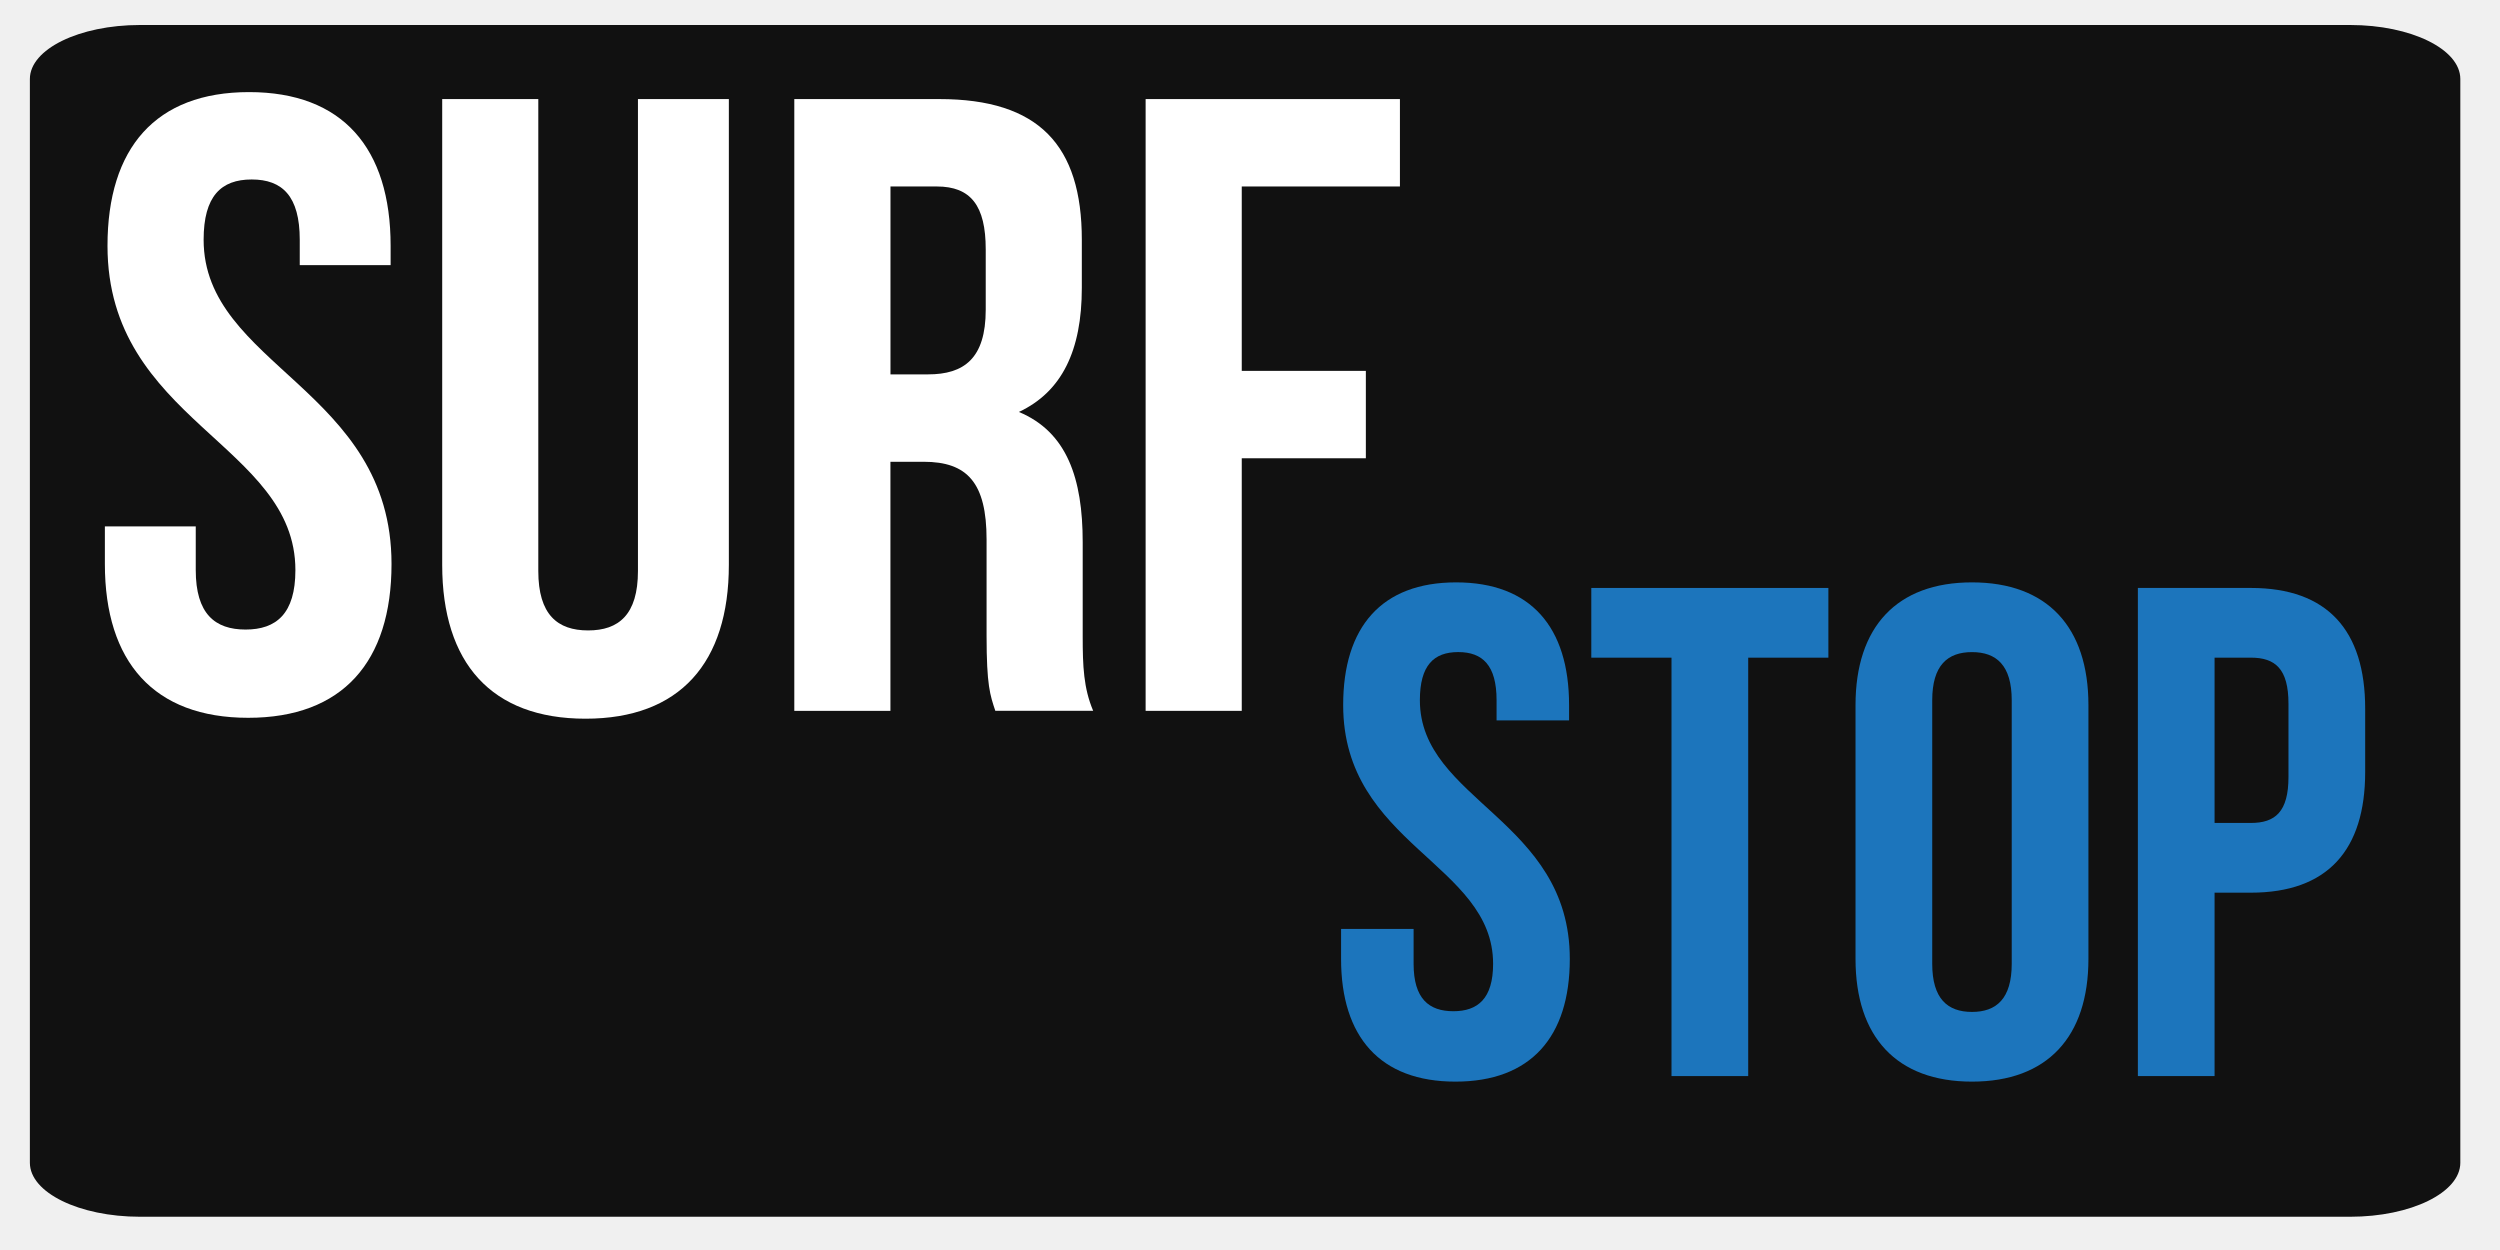
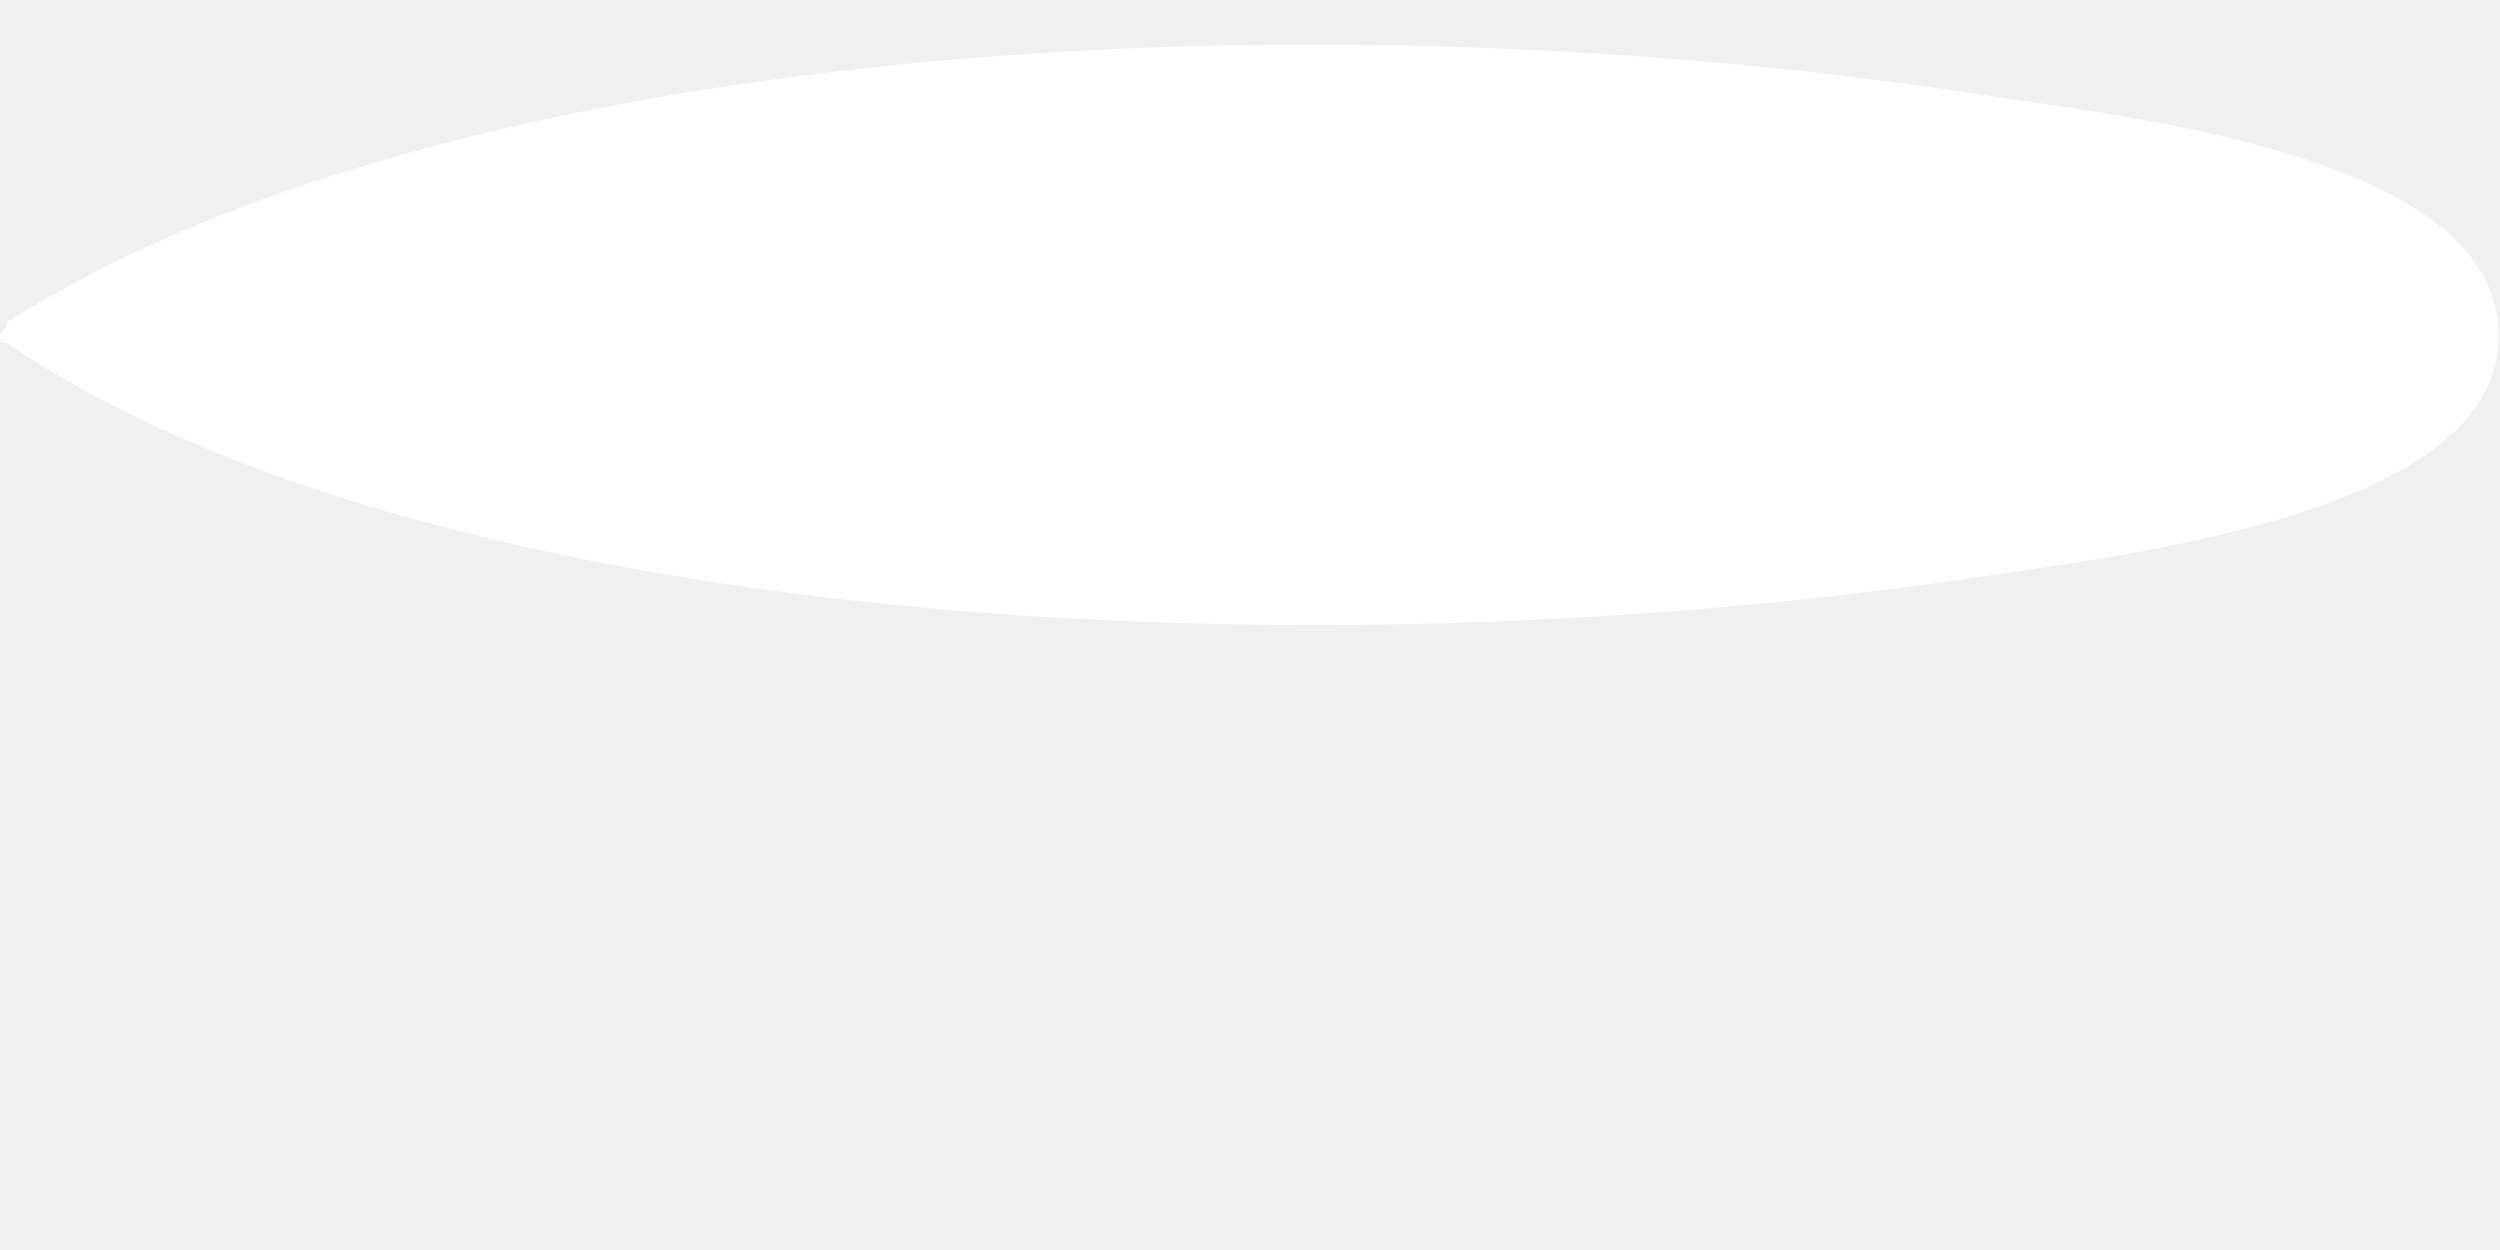
<svg xmlns="http://www.w3.org/2000/svg" version="1.1" id="Layer_1" x="0px" y="0px" width="100px" height="50px" viewBox="0 0 100 50" enable-background="new 0 0 100 50" xml:space="preserve">
-   <path fill="#111111" d="M98.413,46.51c0,1.193-1.973,2.16-4.405,2.16H5.6c-2.433,0-4.405-0.967-4.405-2.16V3.16  C1.194,1.967,3.167,1,5.6,1h88.408c2.433,0,4.405,0.967,4.405,2.16V46.51z" />
-   <g>
-     <path fill="#FFFFFF" d="M9.962,3.684c3.74,0,5.663,2.237,5.663,6.152v0.769H11.99V9.591c0-1.748-0.699-2.412-1.923-2.412   c-1.223,0-1.922,0.664-1.922,2.412c0,5.034,7.516,5.978,7.516,12.969c0,3.915-1.958,6.152-5.733,6.152s-5.733-2.237-5.733-6.152   v-1.503H7.83v1.748c0,1.749,0.769,2.377,1.993,2.377s1.993-0.629,1.993-2.377c0-5.034-7.516-5.978-7.516-12.969   C4.299,5.921,6.222,3.684,9.962,3.684z" />
-     <path fill="#FFFFFF" d="M21.532,3.963V22.84c0,1.748,0.769,2.377,1.993,2.377s1.993-0.63,1.993-2.377V3.963h3.636v18.633   c0,3.915-1.958,6.152-5.733,6.152s-5.733-2.237-5.733-6.152V3.963H21.532z" />
-     <path fill="#FFFFFF" d="M39.813,28.434c-0.209-0.629-0.35-1.014-0.35-3.007v-3.845c0-2.272-0.769-3.111-2.517-3.111h-1.329v9.963   h-3.845V3.963h5.803c3.985,0,5.698,1.853,5.698,5.628v1.923c0,2.517-0.804,4.16-2.517,4.964c1.923,0.804,2.552,2.657,2.552,5.208   v3.775c0,1.188,0.035,2.063,0.419,2.972H39.813z M35.619,7.459v7.516h1.503c1.433,0,2.307-0.629,2.307-2.587V9.976   c0-1.748-0.594-2.517-1.958-2.517H35.619z" />
-     <path fill="#FFFFFF" d="M49.67,14.835h4.964v3.496H49.67v10.103h-3.845V3.963h10.172v3.496H49.67V14.835z" />
-   </g>
-   <g>
-     <path fill="#1C75BC" d="M58.244,23.295c2.984,0,4.519,1.785,4.519,4.909v0.613h-2.9v-0.809c0-1.395-0.559-1.925-1.534-1.925   c-0.977,0-1.534,0.53-1.534,1.925c0,4.017,5.997,4.77,5.997,10.349c0,3.123-1.563,4.908-4.575,4.908   c-3.012,0-4.574-1.785-4.574-4.908v-1.2h2.901v1.395c0,1.396,0.613,1.897,1.59,1.897c0.976,0,1.59-0.502,1.59-1.897   c0-4.017-5.997-4.77-5.997-10.348C53.726,25.08,55.26,23.295,58.244,23.295z" />
-     <path fill="#1C75BC" d="M63.652,23.518h9.483v2.789h-3.207v16.736H66.86V26.307h-3.208V23.518z" />
-     <path fill="#1C75BC" d="M74.221,28.204c0-3.124,1.646-4.909,4.658-4.909s4.658,1.785,4.658,4.909v10.153   c0,3.123-1.646,4.908-4.658,4.908s-4.658-1.785-4.658-4.908V28.204z M77.289,38.552c0,1.396,0.613,1.925,1.59,1.925   s1.59-0.529,1.59-1.925V28.009c0-1.395-0.613-1.925-1.59-1.925s-1.59,0.53-1.59,1.925V38.552z" />
-     <path fill="#1C75BC" d="M94.607,28.344v2.538c0,3.124-1.506,4.825-4.574,4.825h-1.45v7.336h-3.068V23.518h4.519   C93.102,23.518,94.607,25.22,94.607,28.344z M88.583,26.307v6.611h1.45c0.977,0,1.506-0.446,1.506-1.841v-2.929   c0-1.395-0.529-1.842-1.506-1.842H88.583z" />
-   </g>
+   <path fill="#FFFFFF" d="M0.276,13.724C0.042,13.776,0.016,13.616,0,13.449c0.053-0.225,0.277-0.275,0.276-0.553  C17.608,1.8,51.688-0.455,79.238,3.784c5.871,0.904,20.744,2.421,20.707,9.664c-0.034,6.903-13.818,8.608-20.981,9.662  C51.813,27.109,16.994,25.114,0.276,13.724z M2.761,13.724c30.837-0.365,62.996,0.73,92.768-0.553  c-31.106,0.184-62.949-0.366-93.595,0.277C2.285,13.464,2.315,13.803,2.761,13.724z M98.014,12.896  c-0.38,0.012-0.605-0.13-0.828-0.276c-0.002,0.549-0.754,0.352-0.552,1.105C97.166,14.262,98.322,14.013,98.014,12.896z" />
+   <rect x="1.547" y="12.119" fill="#FFFFFF" width="97.328" height="2.381" />
</svg>
